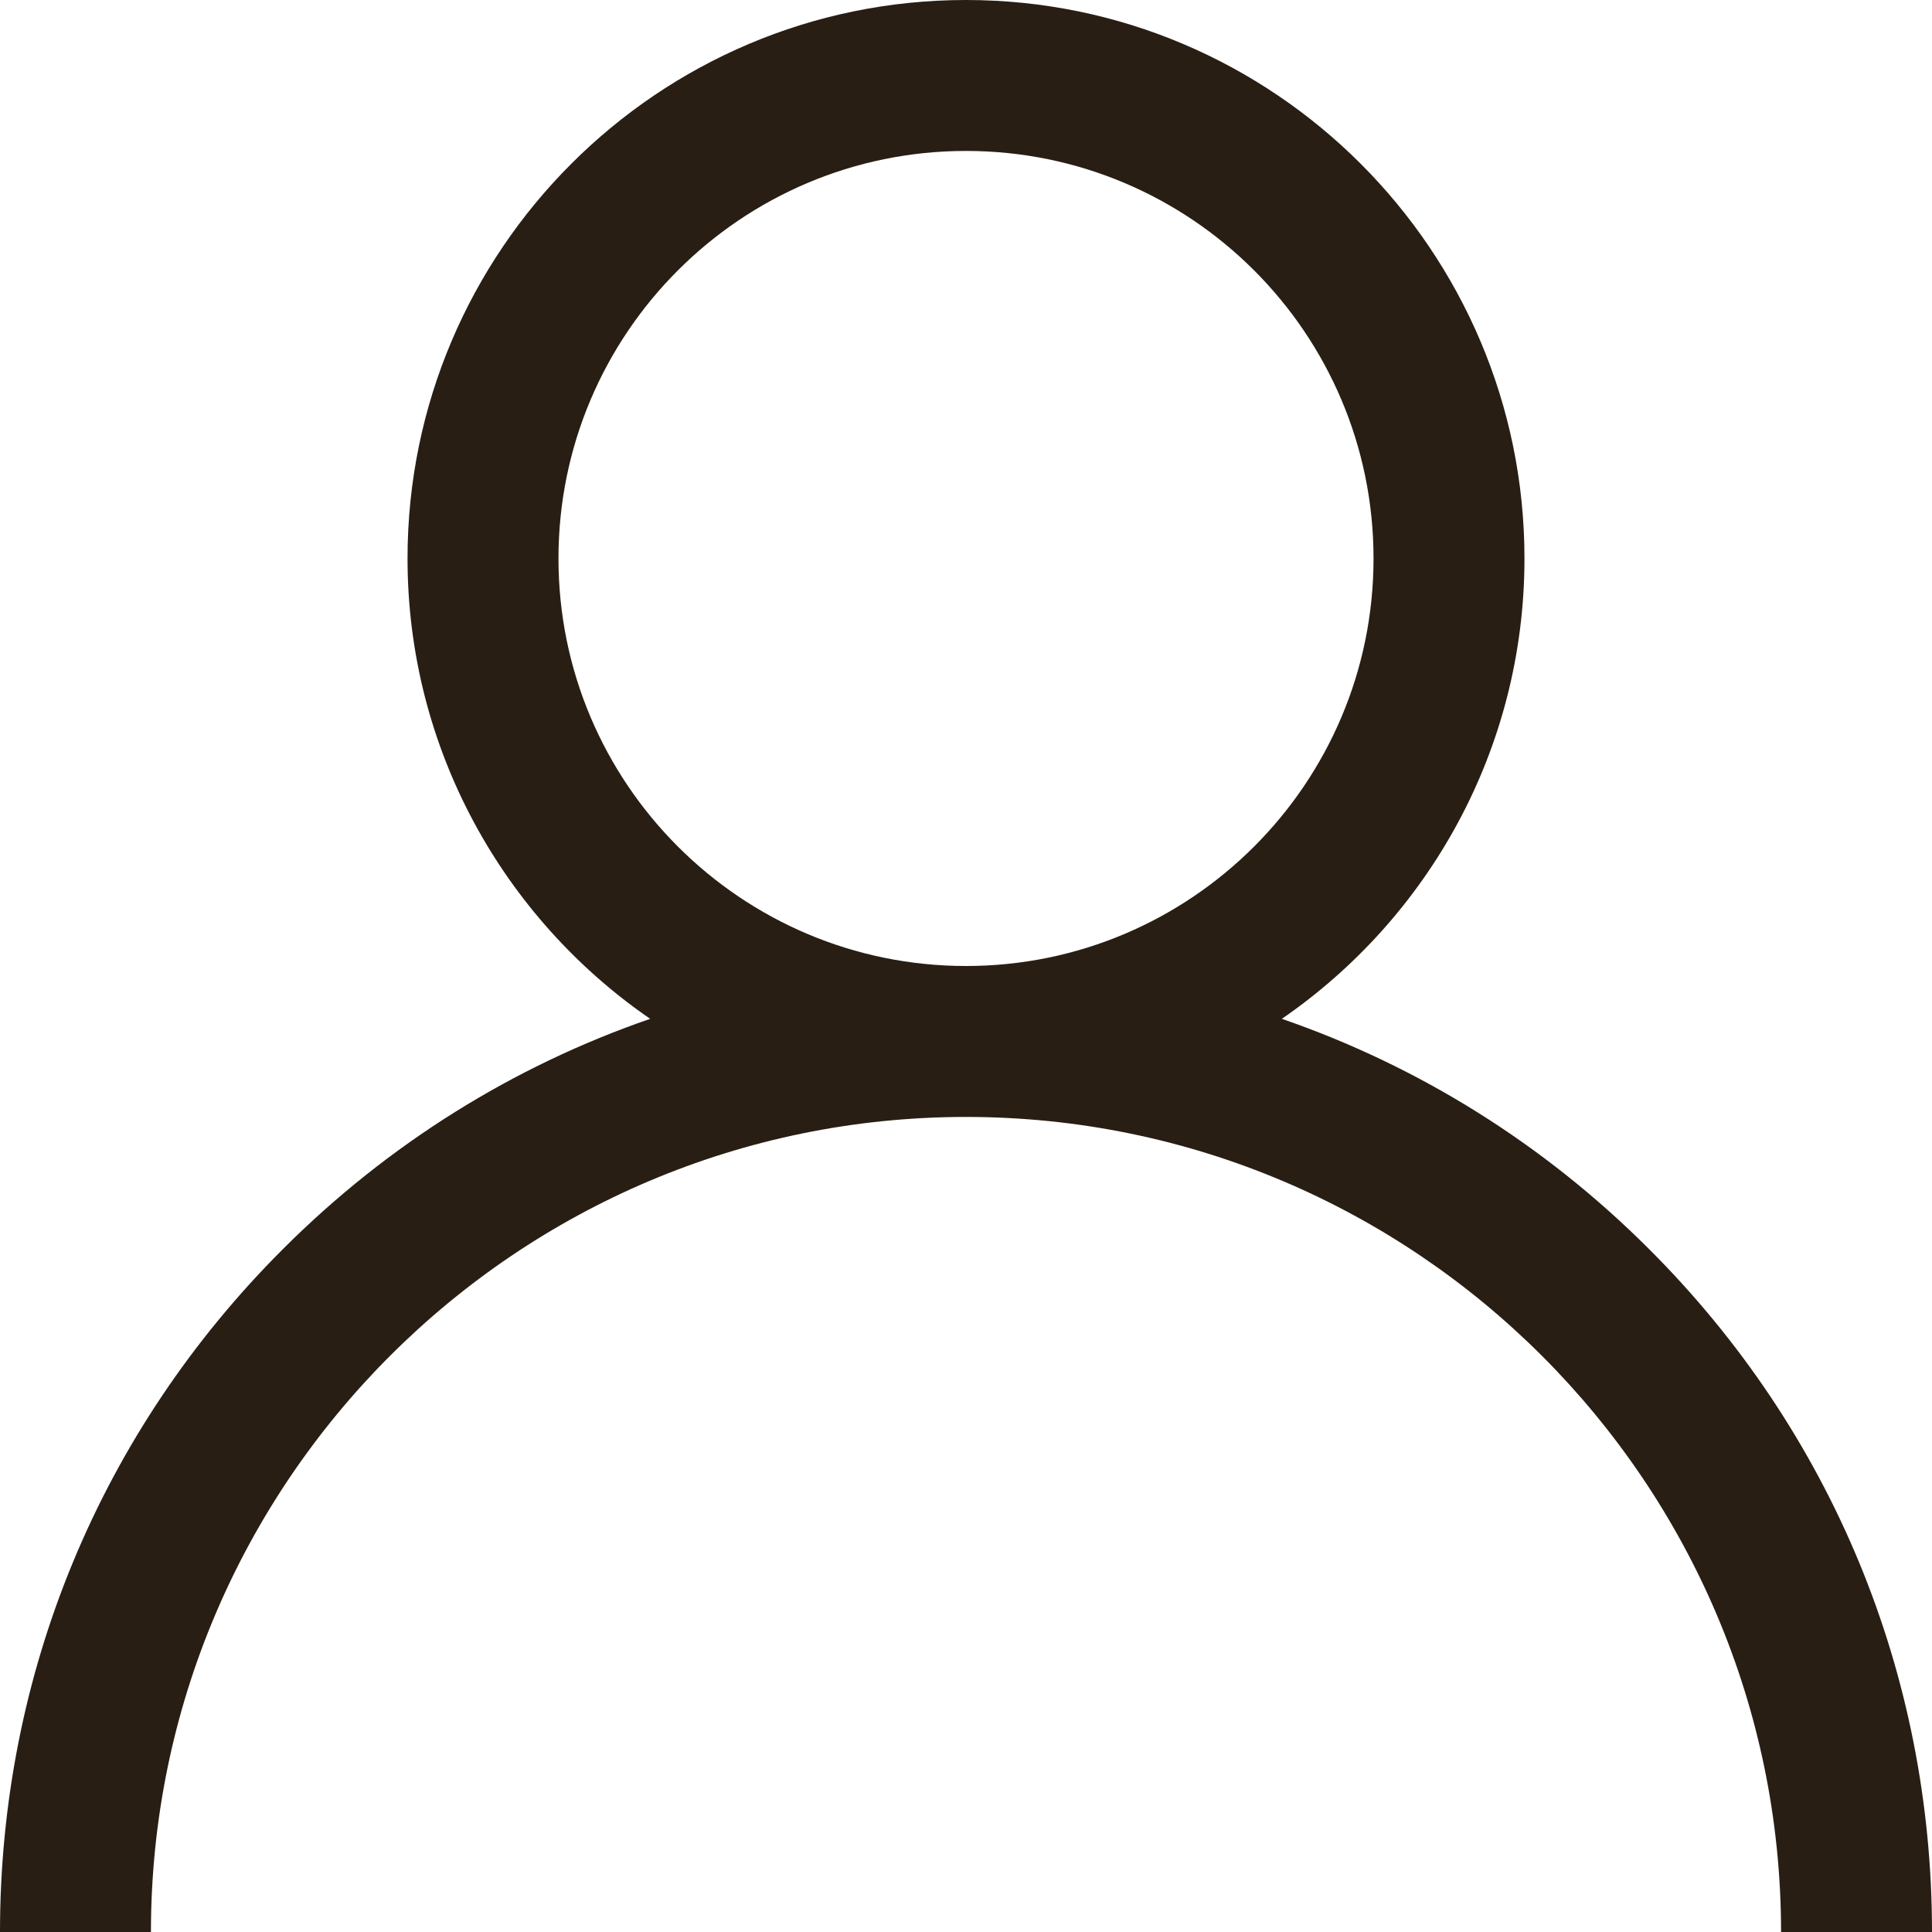
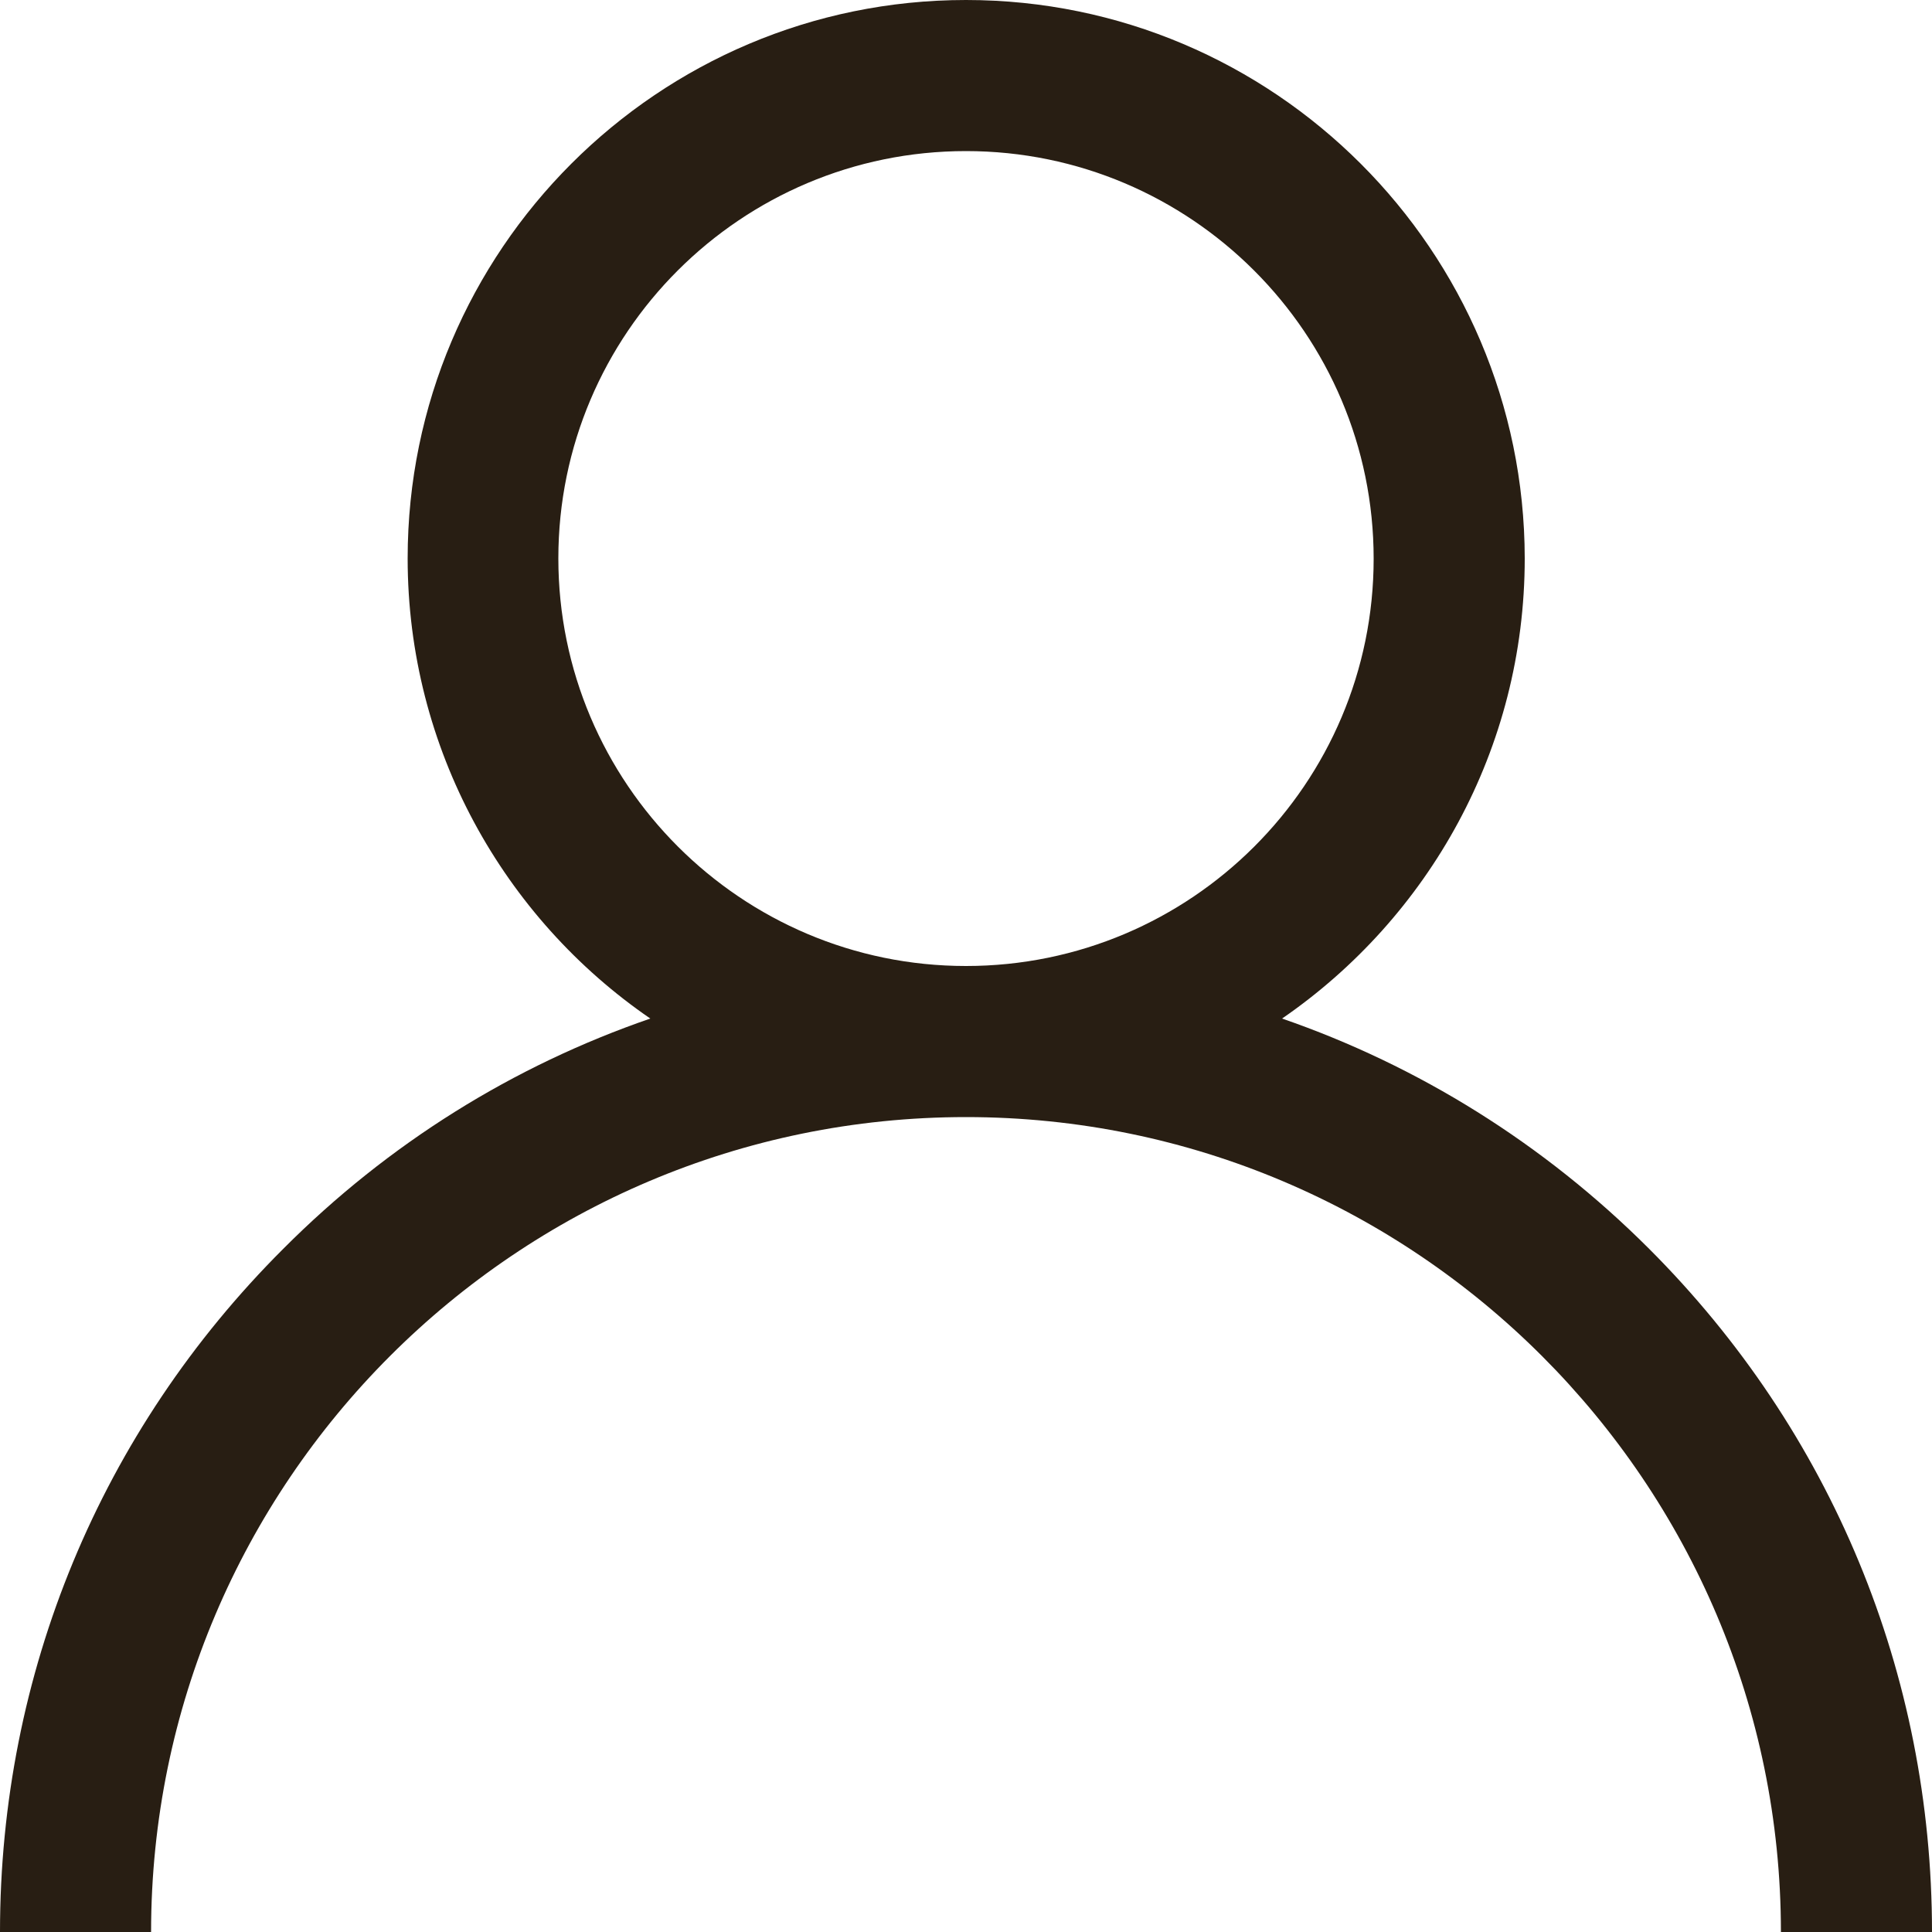
- <svg xmlns="http://www.w3.org/2000/svg" version="1.1" id="Capa_1" x="0px" y="0px" viewBox="0 0 512 512" style="enable-background:new 0 0 512 512;" xml:space="preserve">
+ <svg xmlns="http://www.w3.org/2000/svg" version="1.1" id="Capa_1" x="0px" y="0px" viewBox="0 0 500 500" style="enable-background:new 0 0 500 500;" xml:space="preserve">
  <style type="text/css">
	.st0{fill:#281E13;}
</style>
  <g>
    <g>
-       <path class="st0" d="M437,331c-27.9-27.9-61.1-48.5-97.3-61c38.8-26.7,64.3-71.4,64.3-122C404,66.4,337.6,0,256,0    S108,66.4,108,148c0,50.5,25.5,95.3,64.3,122c-36.2,12.5-69.4,33.1-97.3,61C26.6,379.3,0,443.6,0,512h40c0-119.1,96.9-216,216-216    s216,96.9,216,216h40C512,443.6,485.4,379.3,437,331z M256,256c-59.6,0-108-48.4-108-108S196.4,40,256,40s108,48.4,108,108    S315.6,256,256,256z" />
+       <path class="st0" d="M426.8,323.2c-27.2-27.2-59.7-47.4-95-59.6c37.9-26.1,62.8-69.7,62.8-119.1C394.5,64.8,329.7,0,250,0    S105.5,64.8,105.5,144.5c0,49.3,24.9,93.1,62.8,119.1c-35.4,12.2-67.8,32.3-95,59.6C26,370.4,0,433.2,0,500h39.1    c0-116.3,94.6-210.9,210.9-210.9S460.9,383.7,460.9,500H500C500,433.2,474,370.4,426.8,323.2z M250,250    c-58.2,0-105.5-47.3-105.5-105.5S191.8,39.1,250,39.1s105.5,47.3,105.5,105.5S308.2,250,250,250z" />
    </g>
  </g>
</svg>
